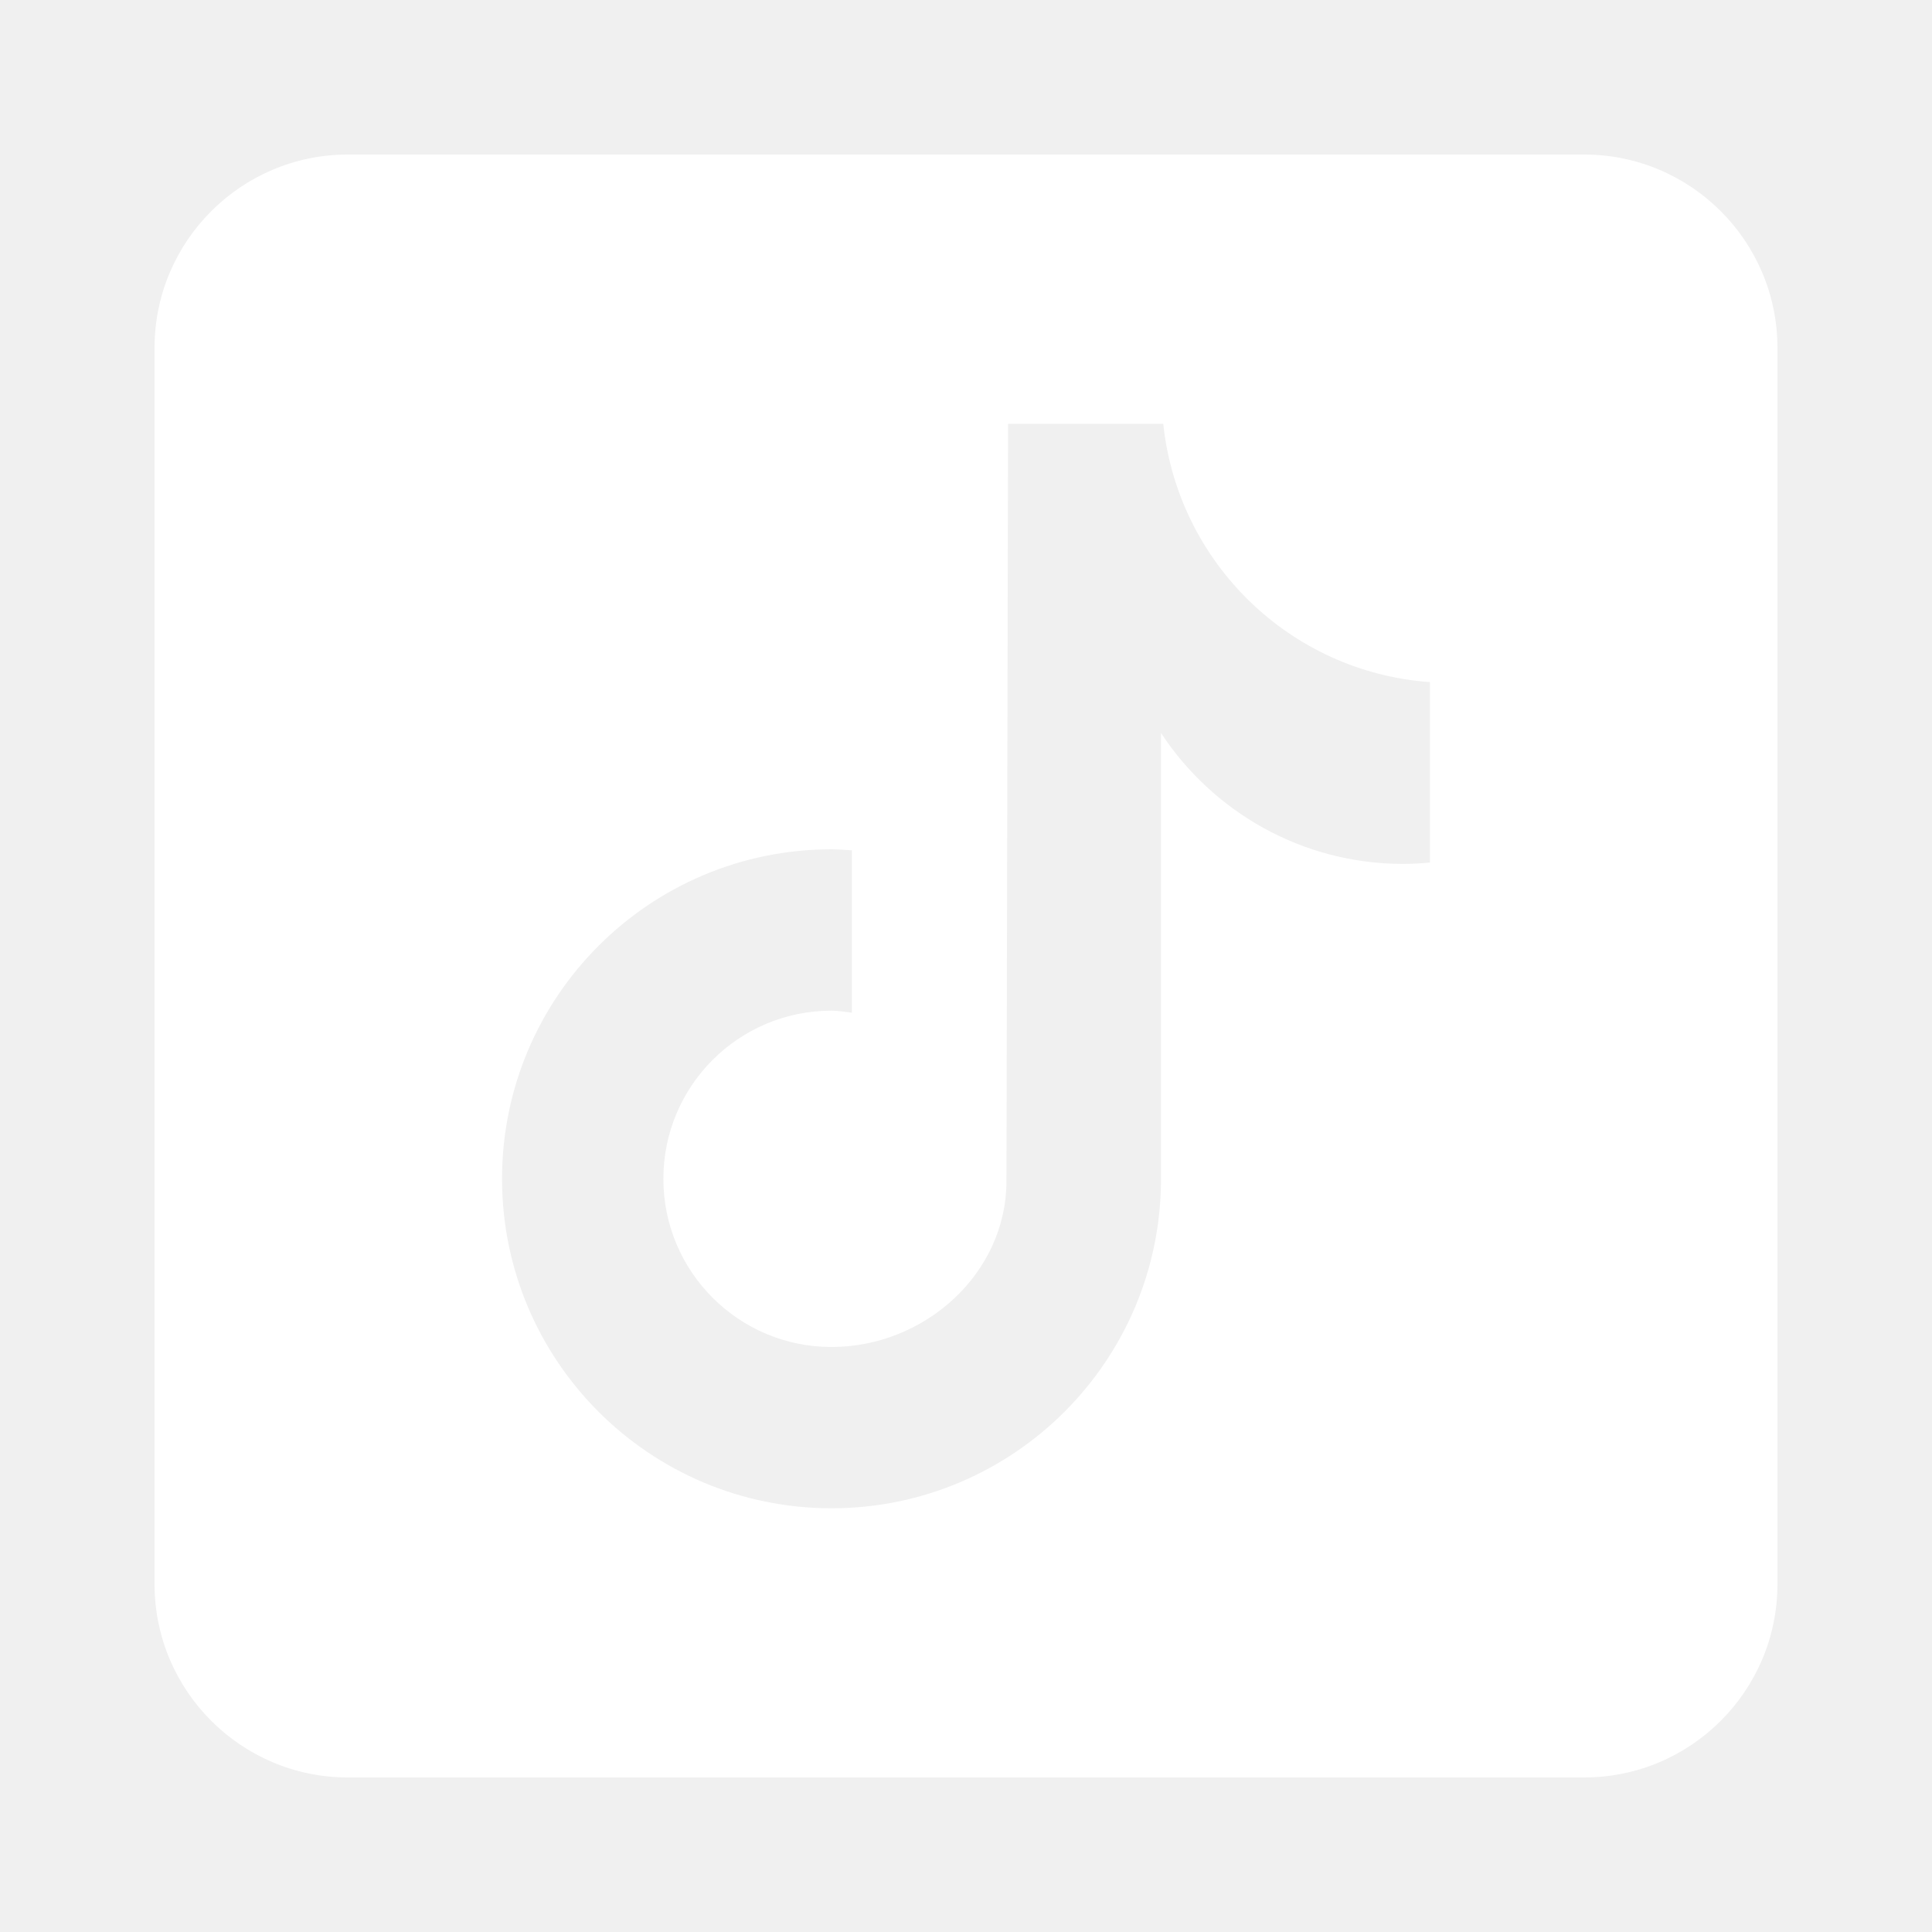
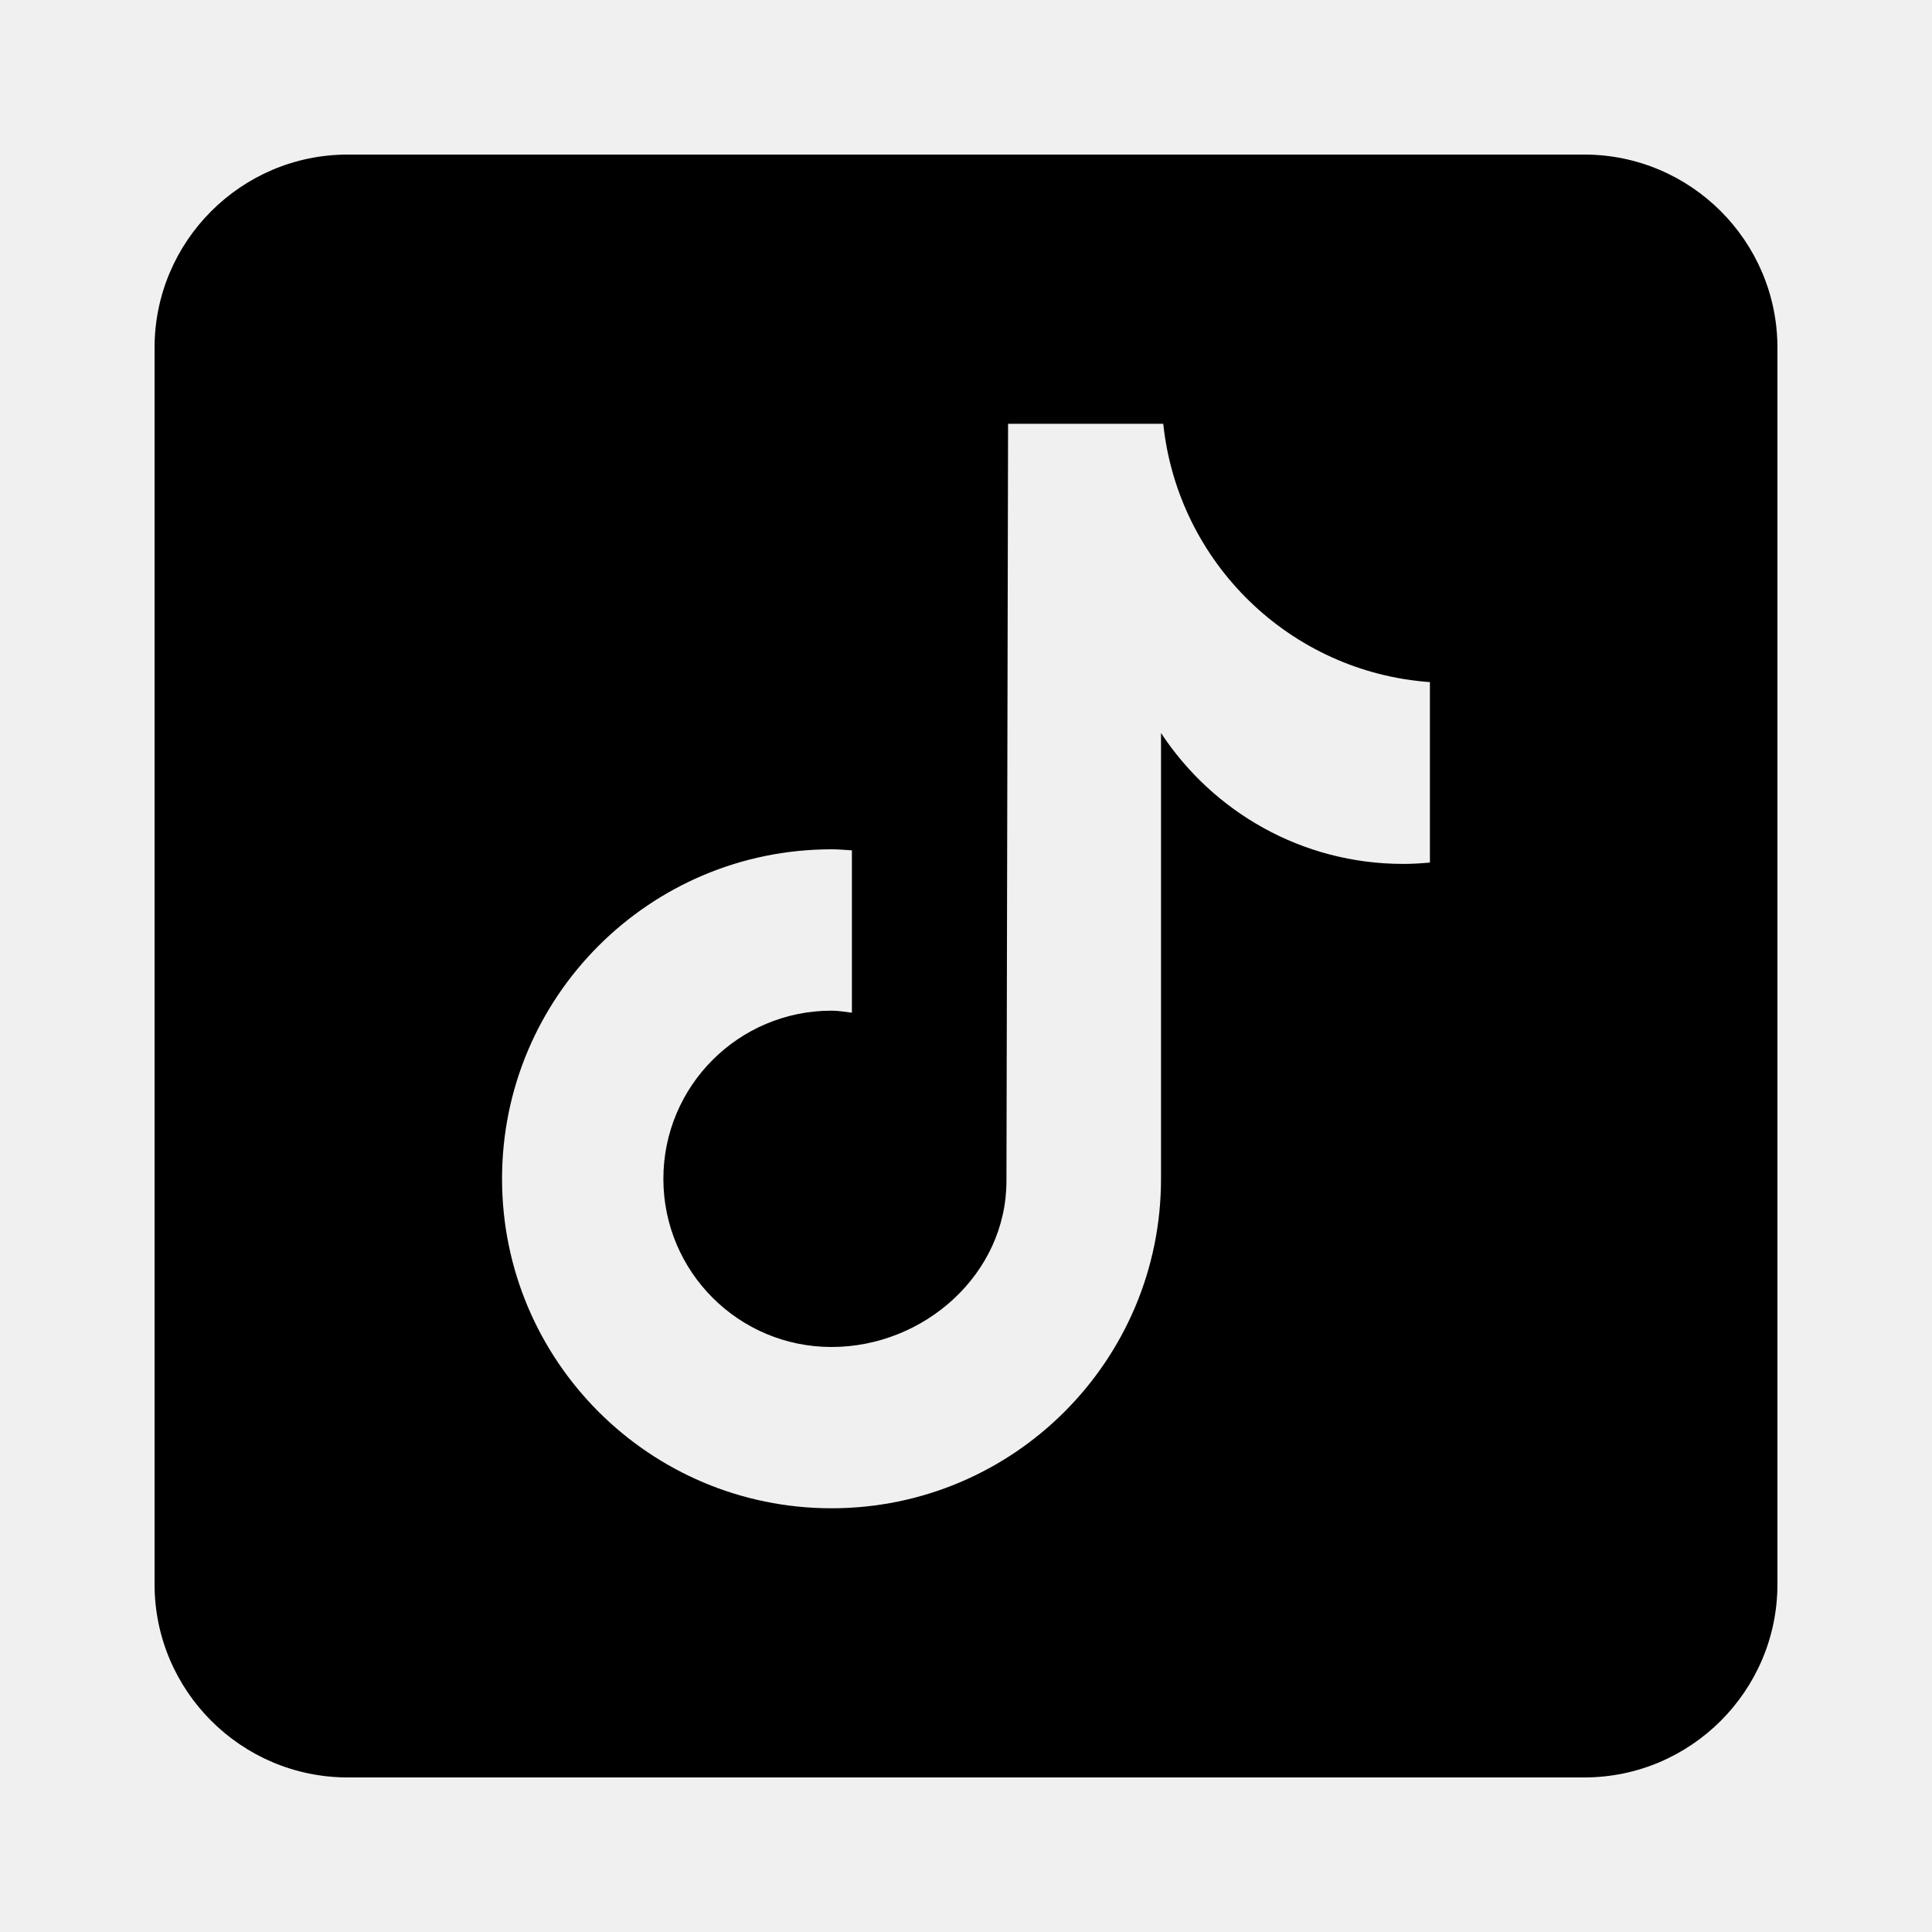
<svg xmlns="http://www.w3.org/2000/svg" viewBox="0 0 50 50" width="50px" height="50px">
-   <path d="M41,4H9C6.243,4,4,6.243,4,9v32c0,2.757,2.243,5,5,5h32c2.757,0,5-2.243,5-5V9C46,6.243,43.757,4,41,4z M37.006,22.323 c-0.227,0.021-0.457,0.035-0.69,0.035c-2.623,0-4.928-1.349-6.269-3.388c0,5.349,0,11.435,0,11.537c0,4.709-3.818,8.527-8.527,8.527 s-8.527-3.818-8.527-8.527s3.818-8.527,8.527-8.527c0.178,0,0.352,0.016,0.527,0.027v4.202c-0.175-0.021-0.347-0.053-0.527-0.053 c-2.404,0-4.352,1.948-4.352,4.352s1.948,4.352,4.352,4.352s4.527-1.894,4.527-4.298c0-0.095,0.042-19.594,0.042-19.594h4.016 c0.378,3.591,3.277,6.425,6.901,6.685V22.323z" fill="white" />
+   <path d="M41,4H9C6.243,4,4,6.243,4,9v32c0,2.757,2.243,5,5,5h32c2.757,0,5-2.243,5-5V9C46,6.243,43.757,4,41,4z M37.006,22.323 c-0.227,0.021-0.457,0.035-0.69,0.035c-2.623,0-4.928-1.349-6.269-3.388c0,5.349,0,11.435,0,11.537c0,4.709-3.818,8.527-8.527,8.527 s-8.527-3.818-8.527-8.527s3.818-8.527,8.527-8.527c0.178,0,0.352,0.016,0.527,0.027v4.202c-0.175-0.021-0.347-0.053-0.527-0.053 c-2.404,0-4.352,1.948-4.352,4.352s1.948,4.352,4.352,4.352s4.527-1.894,4.527-4.298c0-0.095,0.042-19.594,0.042-19.594h4.016 c0.378,3.591,3.277,6.425,6.901,6.685V22.323z" fill="black" />
</svg>
